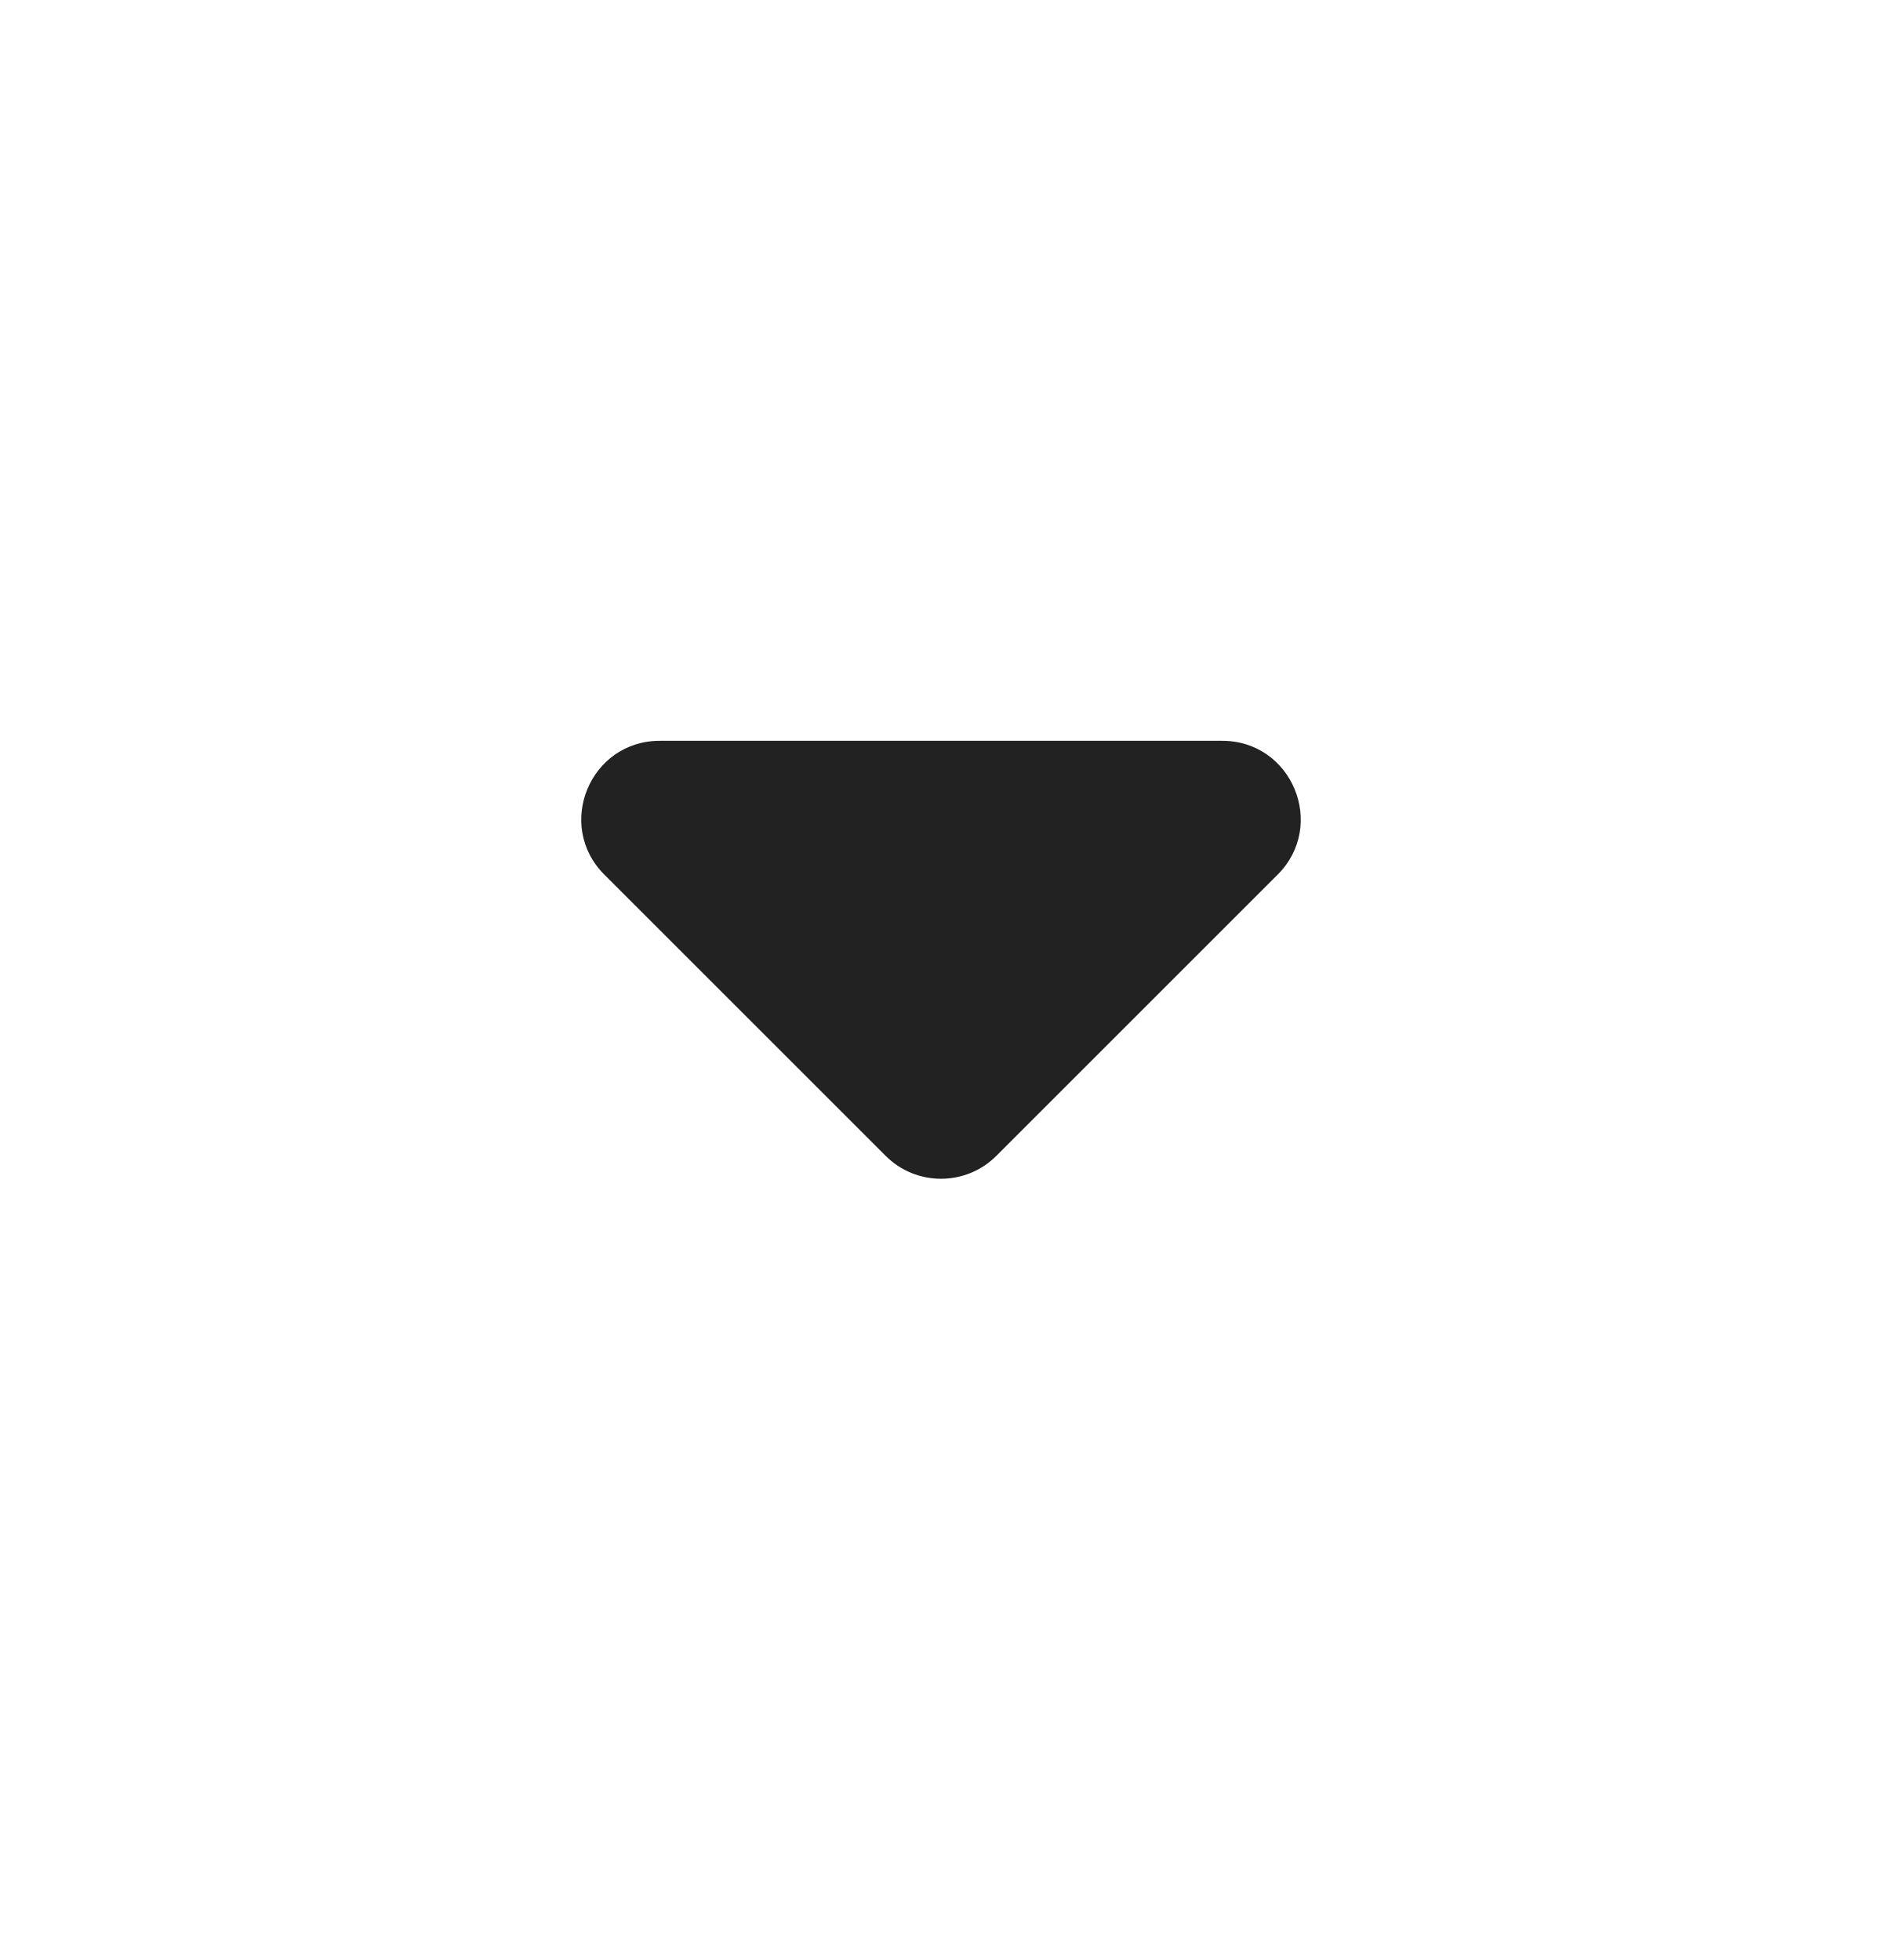
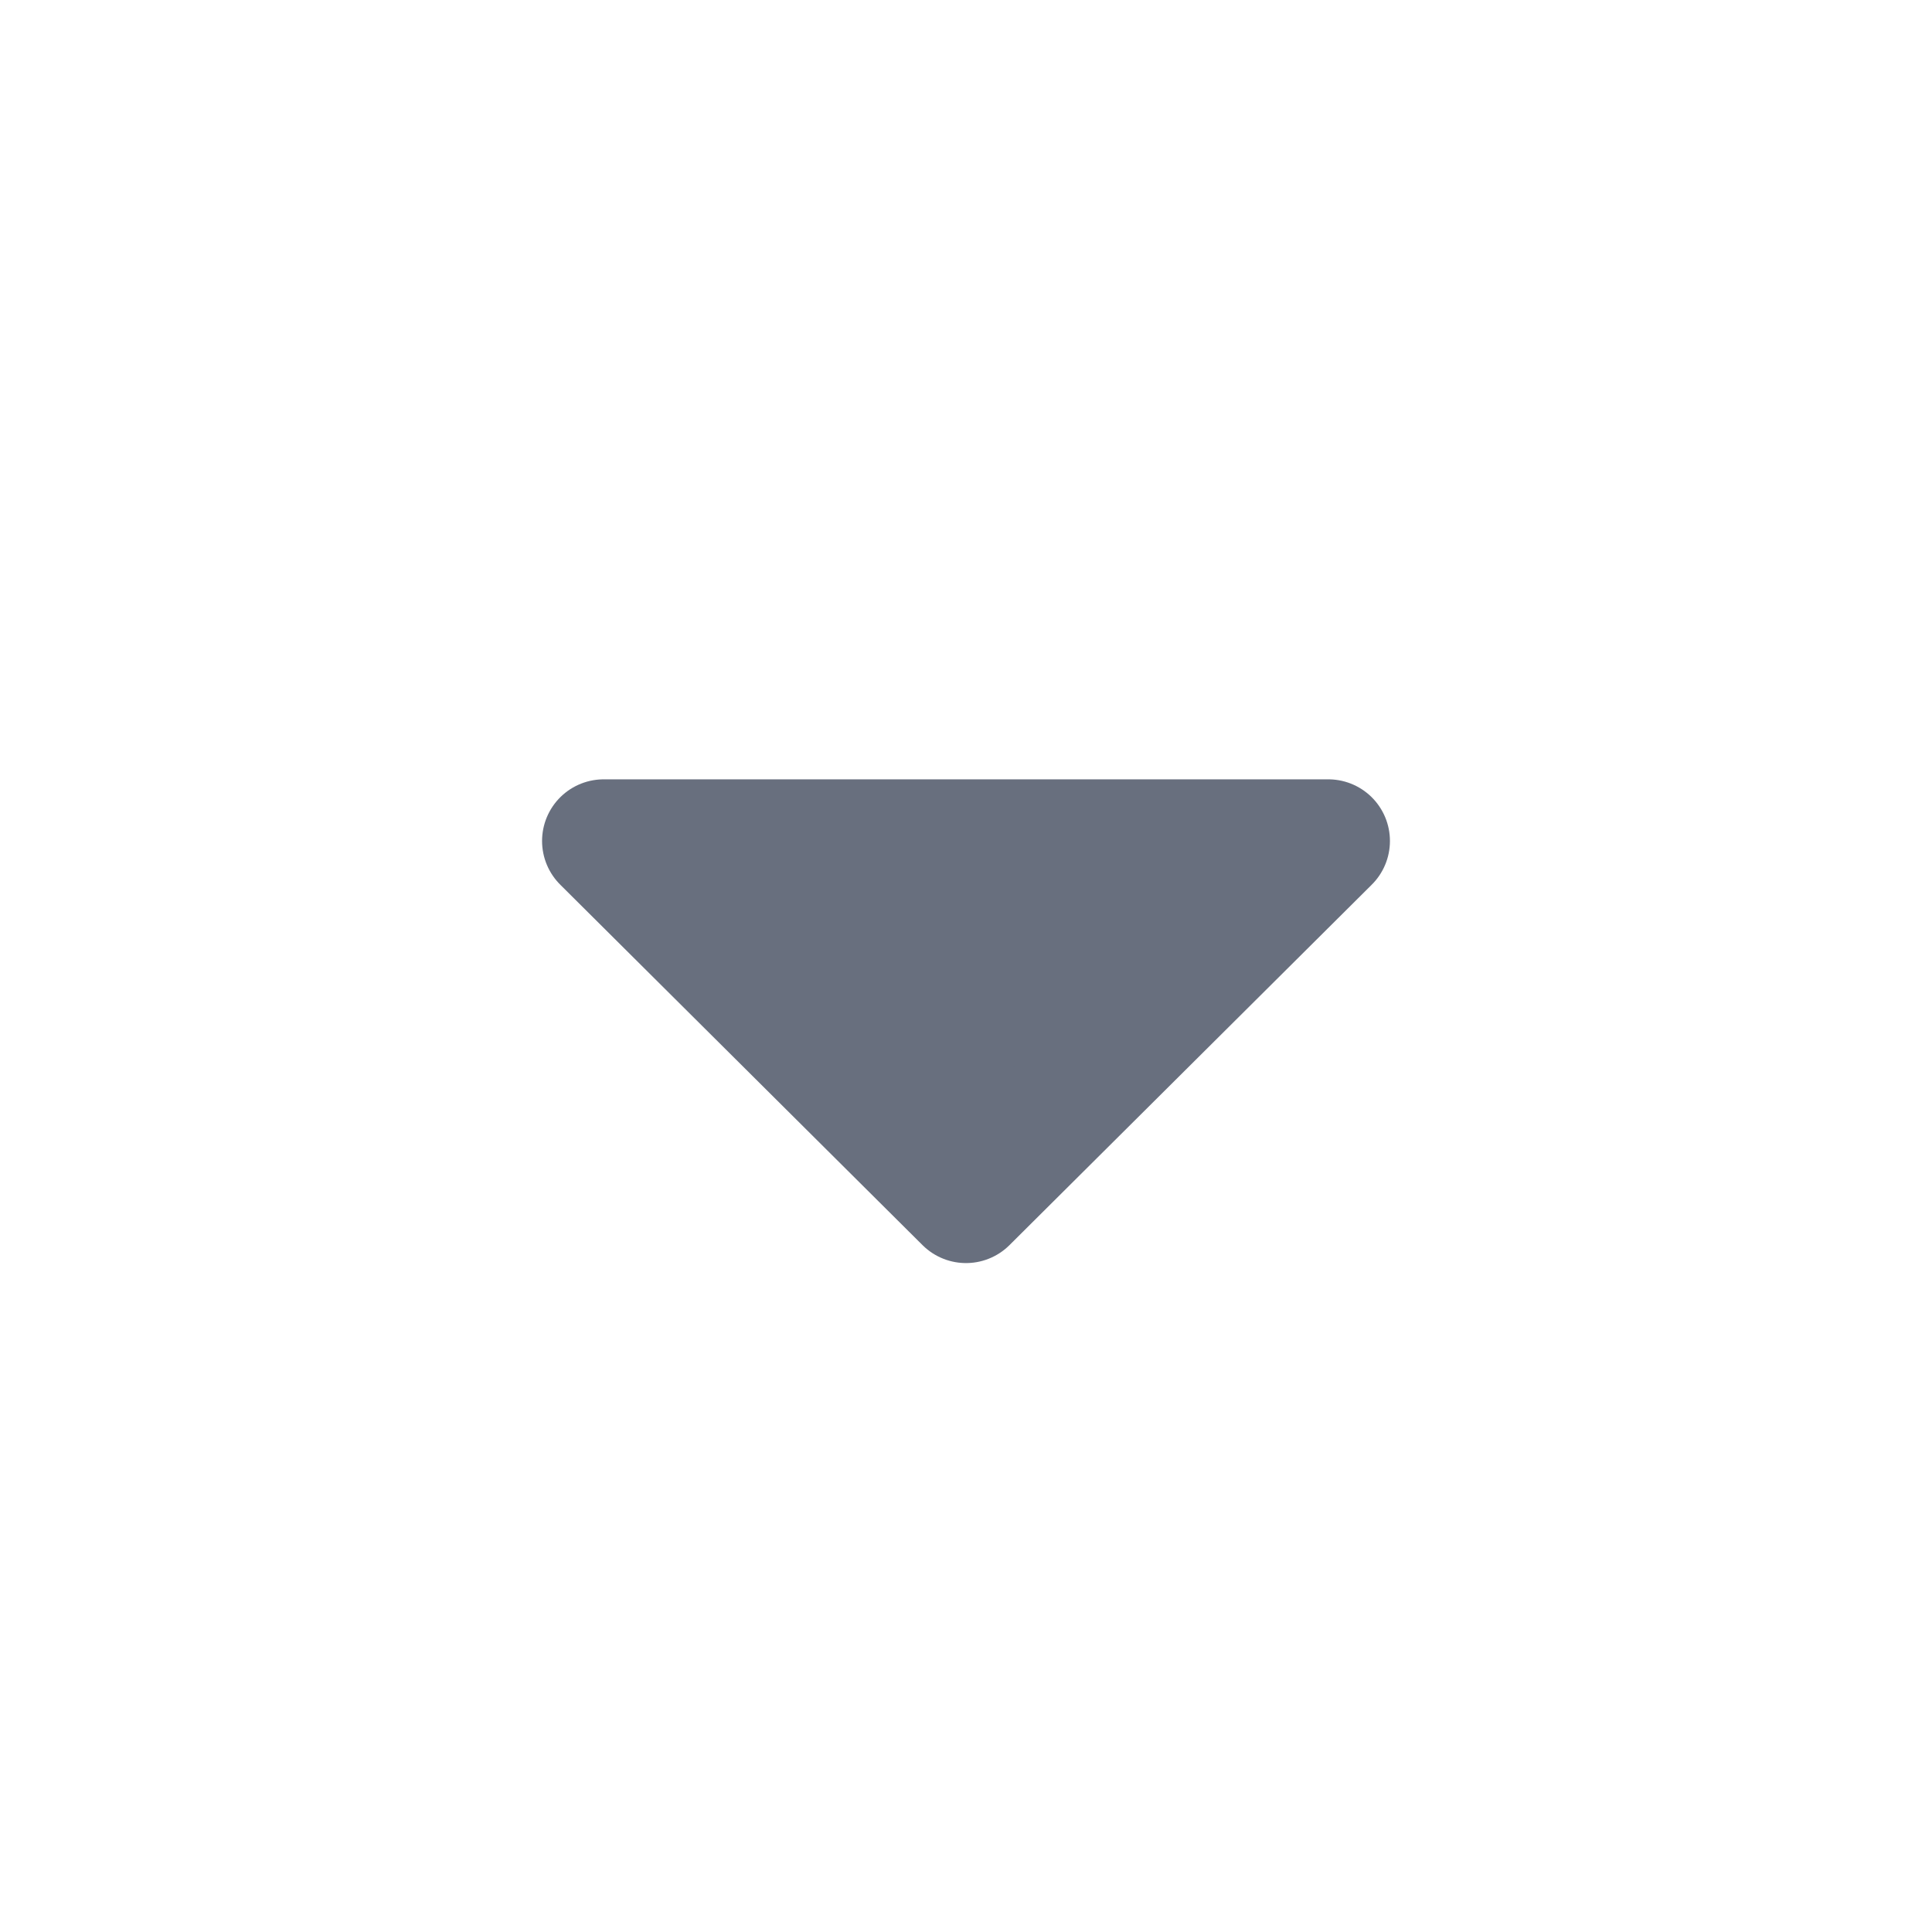
- <svg xmlns="http://www.w3.org/2000/svg" width="24" height="25" viewBox="0 0 24 25" fill="none">
-   <path d="M7.707 11.156C7.077 10.526 7.523 9.449 8.414 9.449H15.586C16.477 9.449 16.923 10.526 16.293 11.156L12.707 14.742C12.317 15.133 11.683 15.133 11.293 14.742L7.707 11.156Z" fill="#222222" />
+ <svg xmlns="http://www.w3.org/2000/svg" width="21" height="21" viewBox="0 0 21 21" fill="none">
+   <path d="M6.562 9.141L10.5 13.059L14.438 9.141" fill="#686F7E" />
+   <path d="M6.562 9.141L10.5 13.059L14.438 9.141H6.562Z" stroke="#686F7E" stroke-width="1.34" stroke-linecap="round" stroke-linejoin="round" />
</svg>
